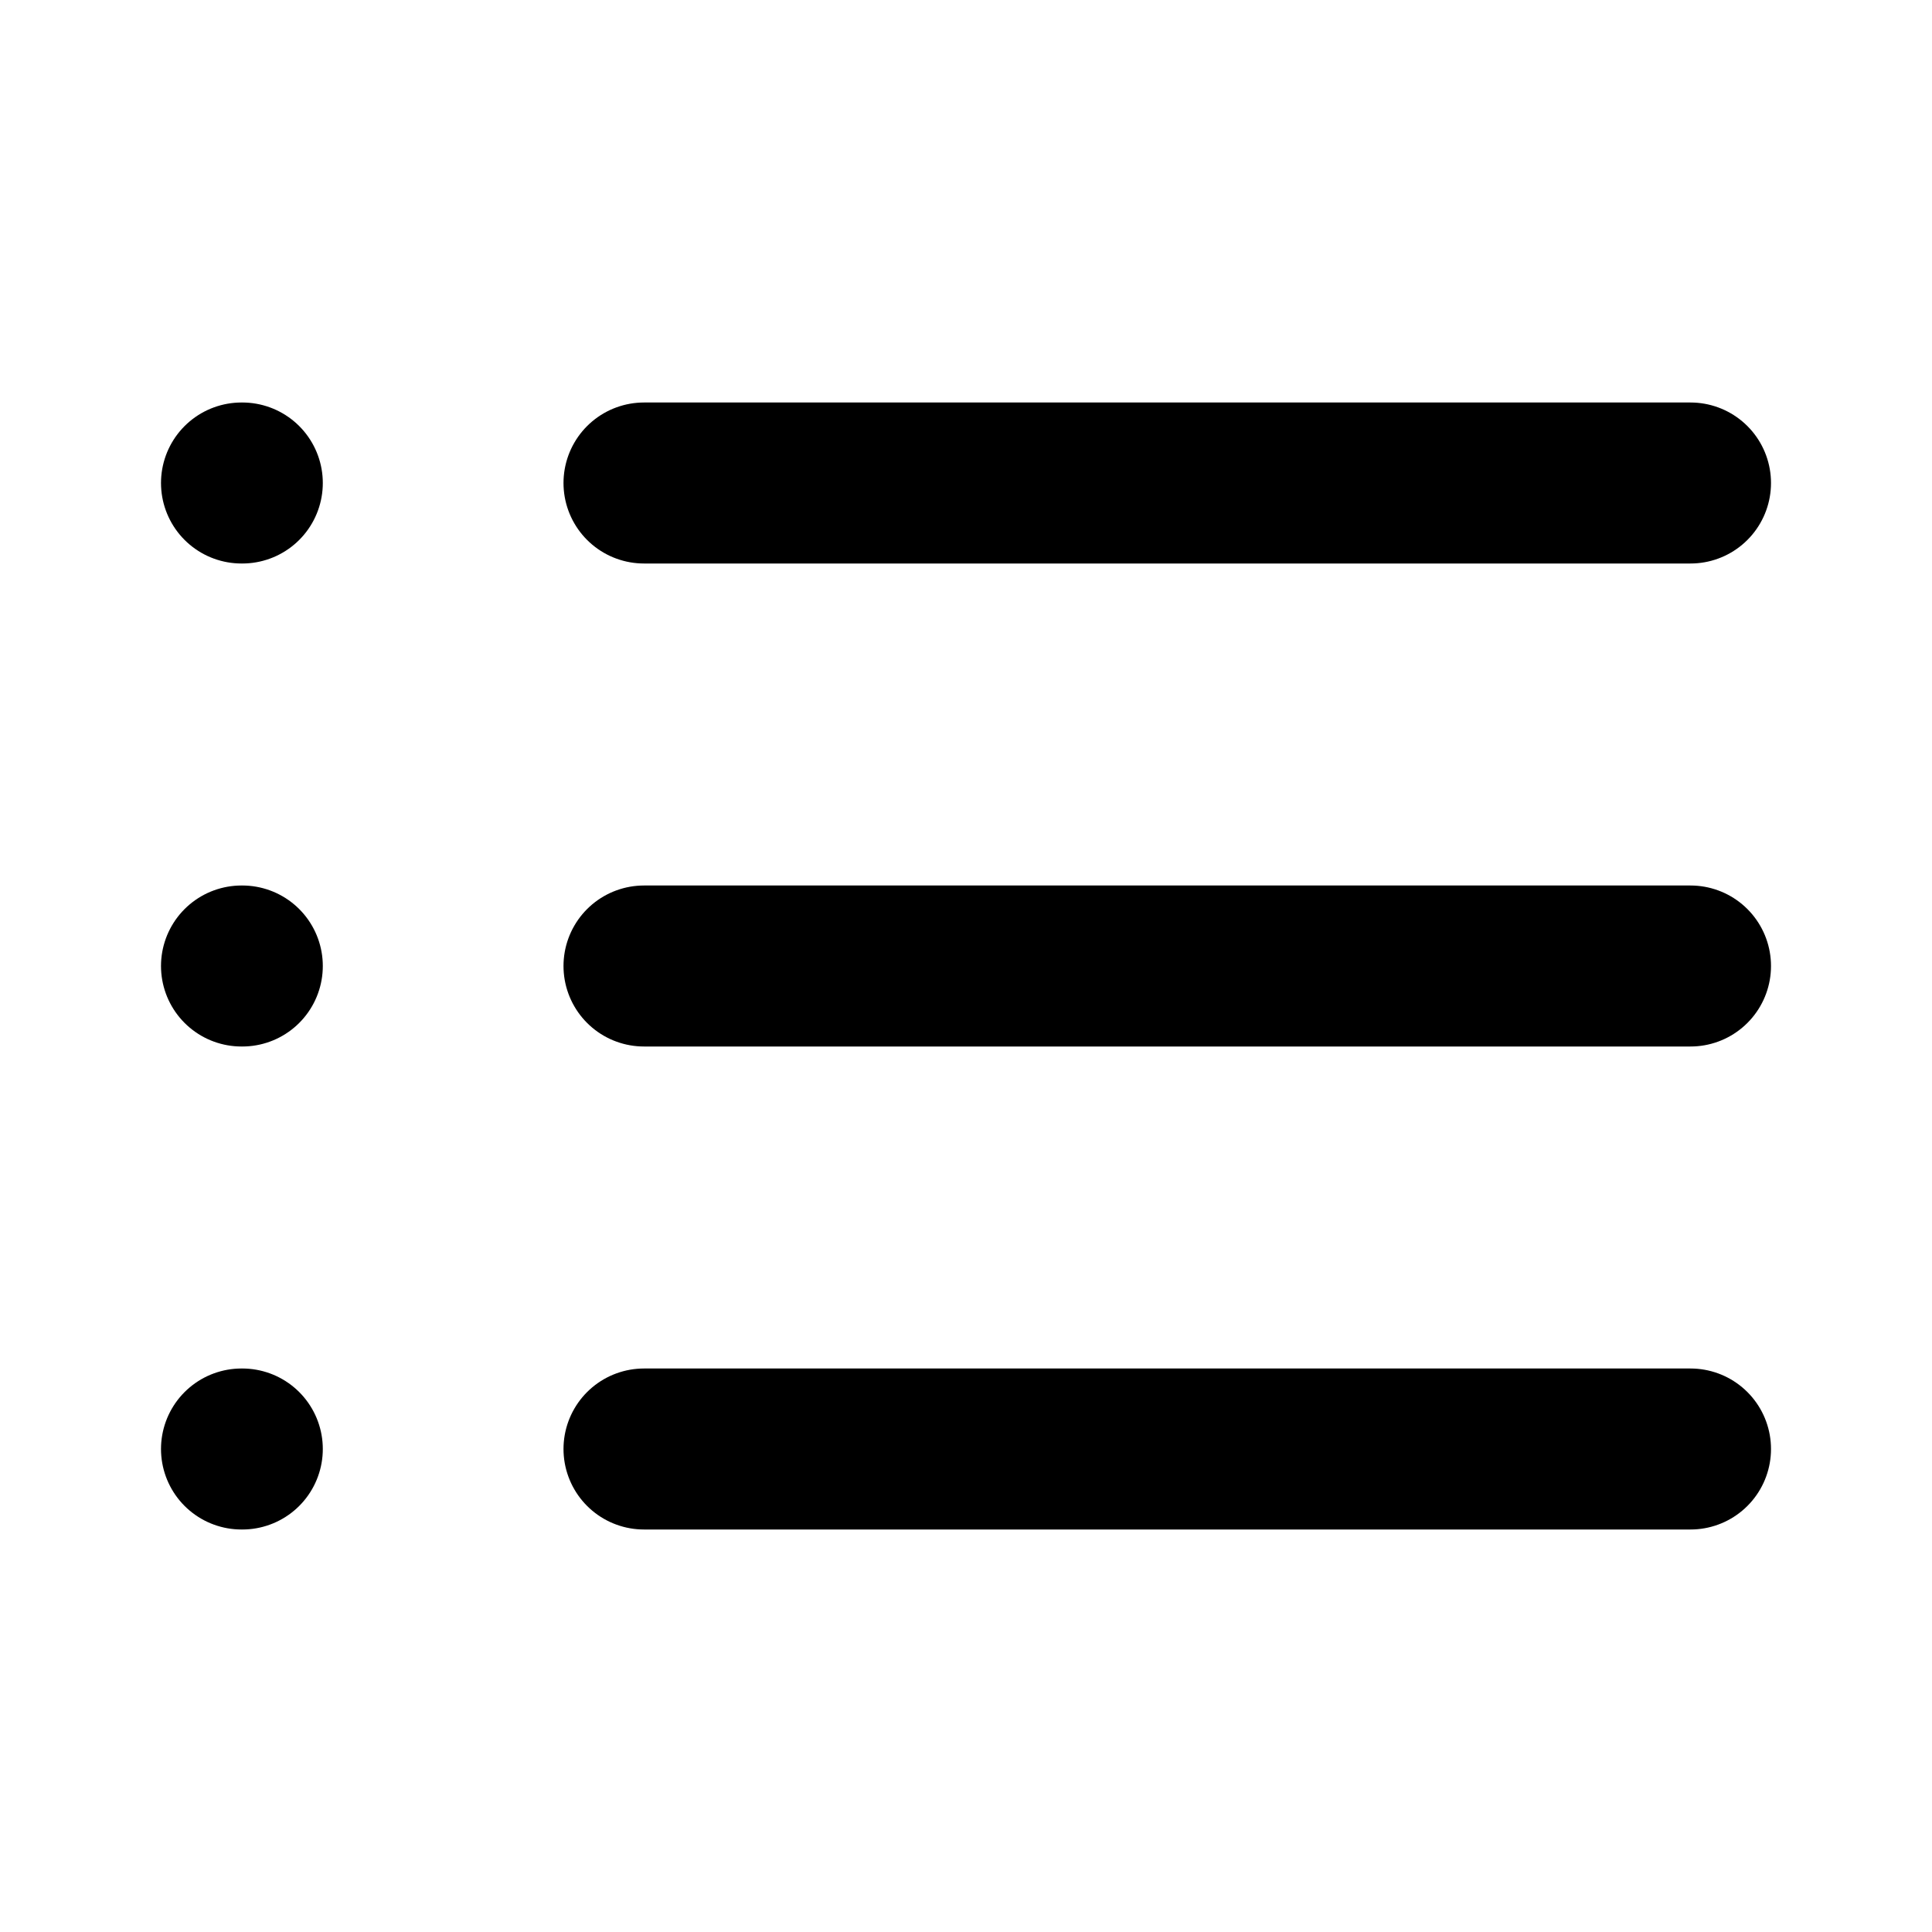
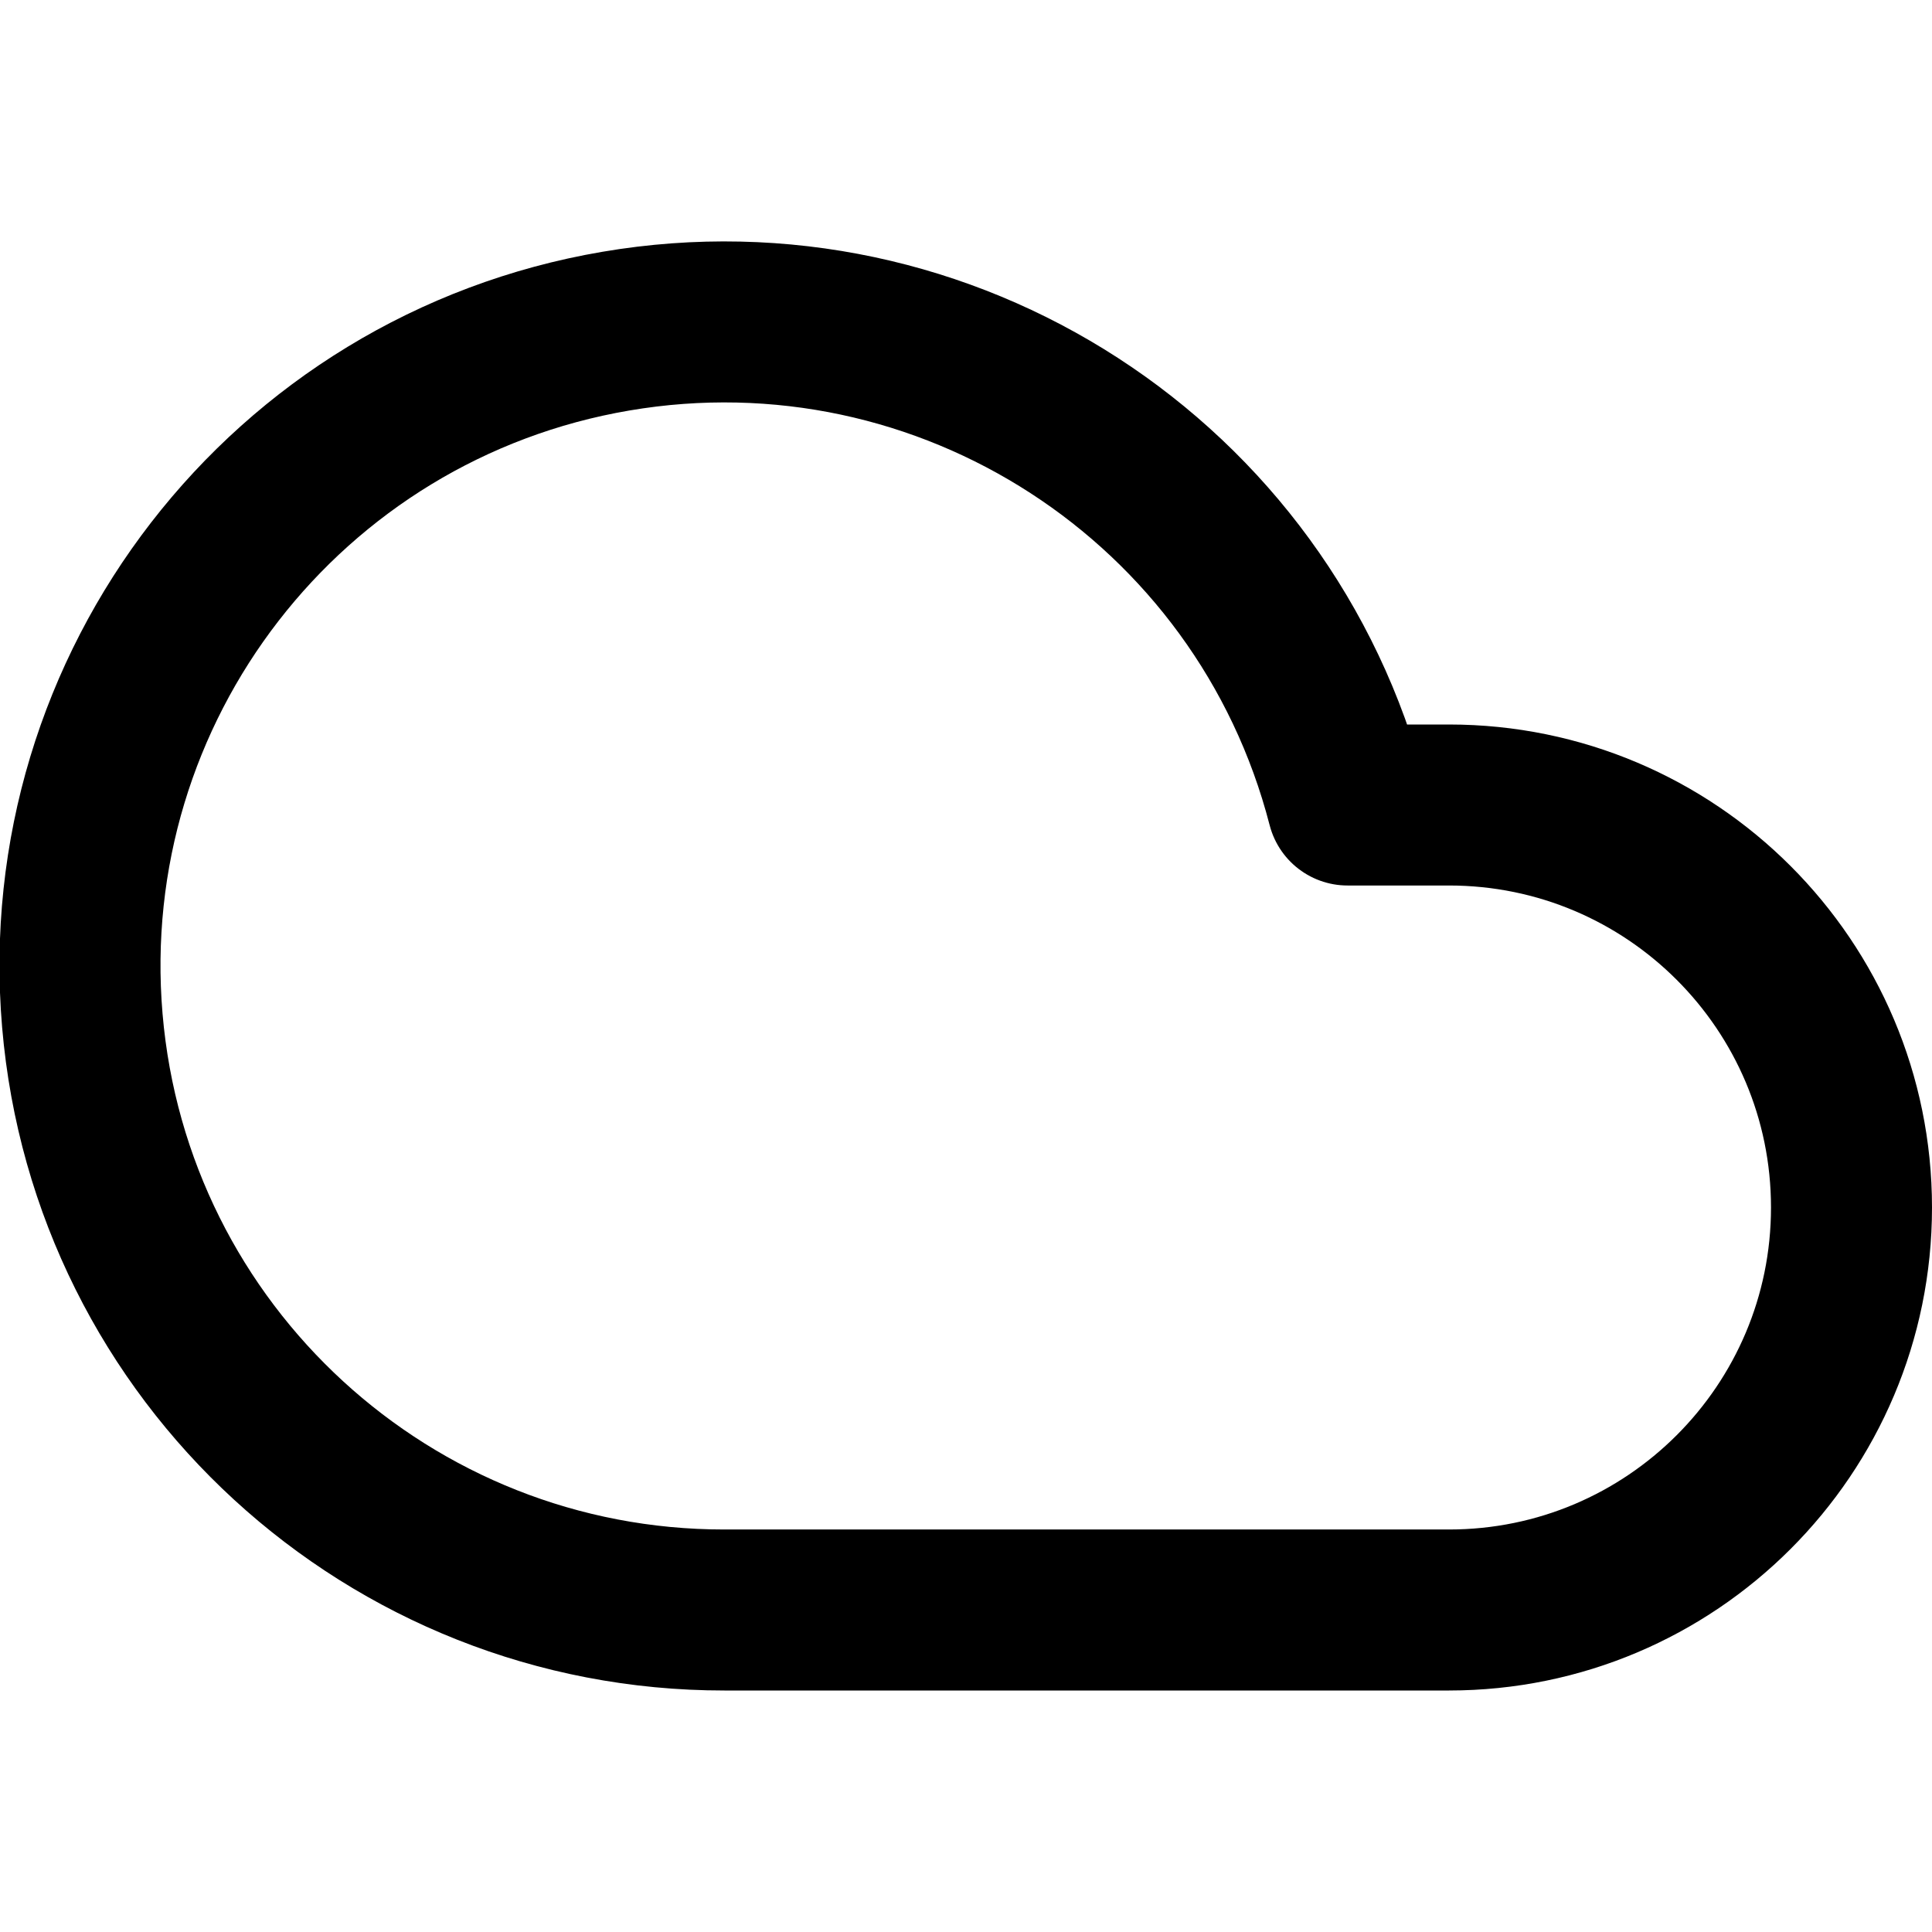
- <svg xmlns="http://www.w3.org/2000/svg" width="24" height="24" viewBox="0 0 24 24" fill="none">
-   <path d="M8 6H21" stroke="black" stroke-width="2" stroke-linecap="round" stroke-linejoin="round" />
-   <path d="M8 12H21" stroke="black" stroke-width="2" stroke-linecap="round" stroke-linejoin="round" />
-   <path d="M8 18H21" stroke="black" stroke-width="2" stroke-linecap="round" stroke-linejoin="round" />
-   <path d="M3 6H3.01" stroke="black" stroke-width="2" stroke-linecap="round" stroke-linejoin="round" />
-   <path d="M3 12H3.01" stroke="black" stroke-width="2" stroke-linecap="round" stroke-linejoin="round" />
-   <path d="M3 18H3.01" stroke="black" stroke-width="2" stroke-linecap="round" stroke-linejoin="round" />
+ <svg xmlns="http://www.w3.org/2000/svg" width="24" height="24" viewBox="0 0 24 24" fill="none" stroke="currentColor" stroke-width="2" stroke-linecap="round" stroke-linejoin="round" class="feather feather-cloud">
+   <path d="M18 10h-1.26A8 8 0 1 0 9 20h9a5 5 0 0 0 0-10z" />
</svg>
